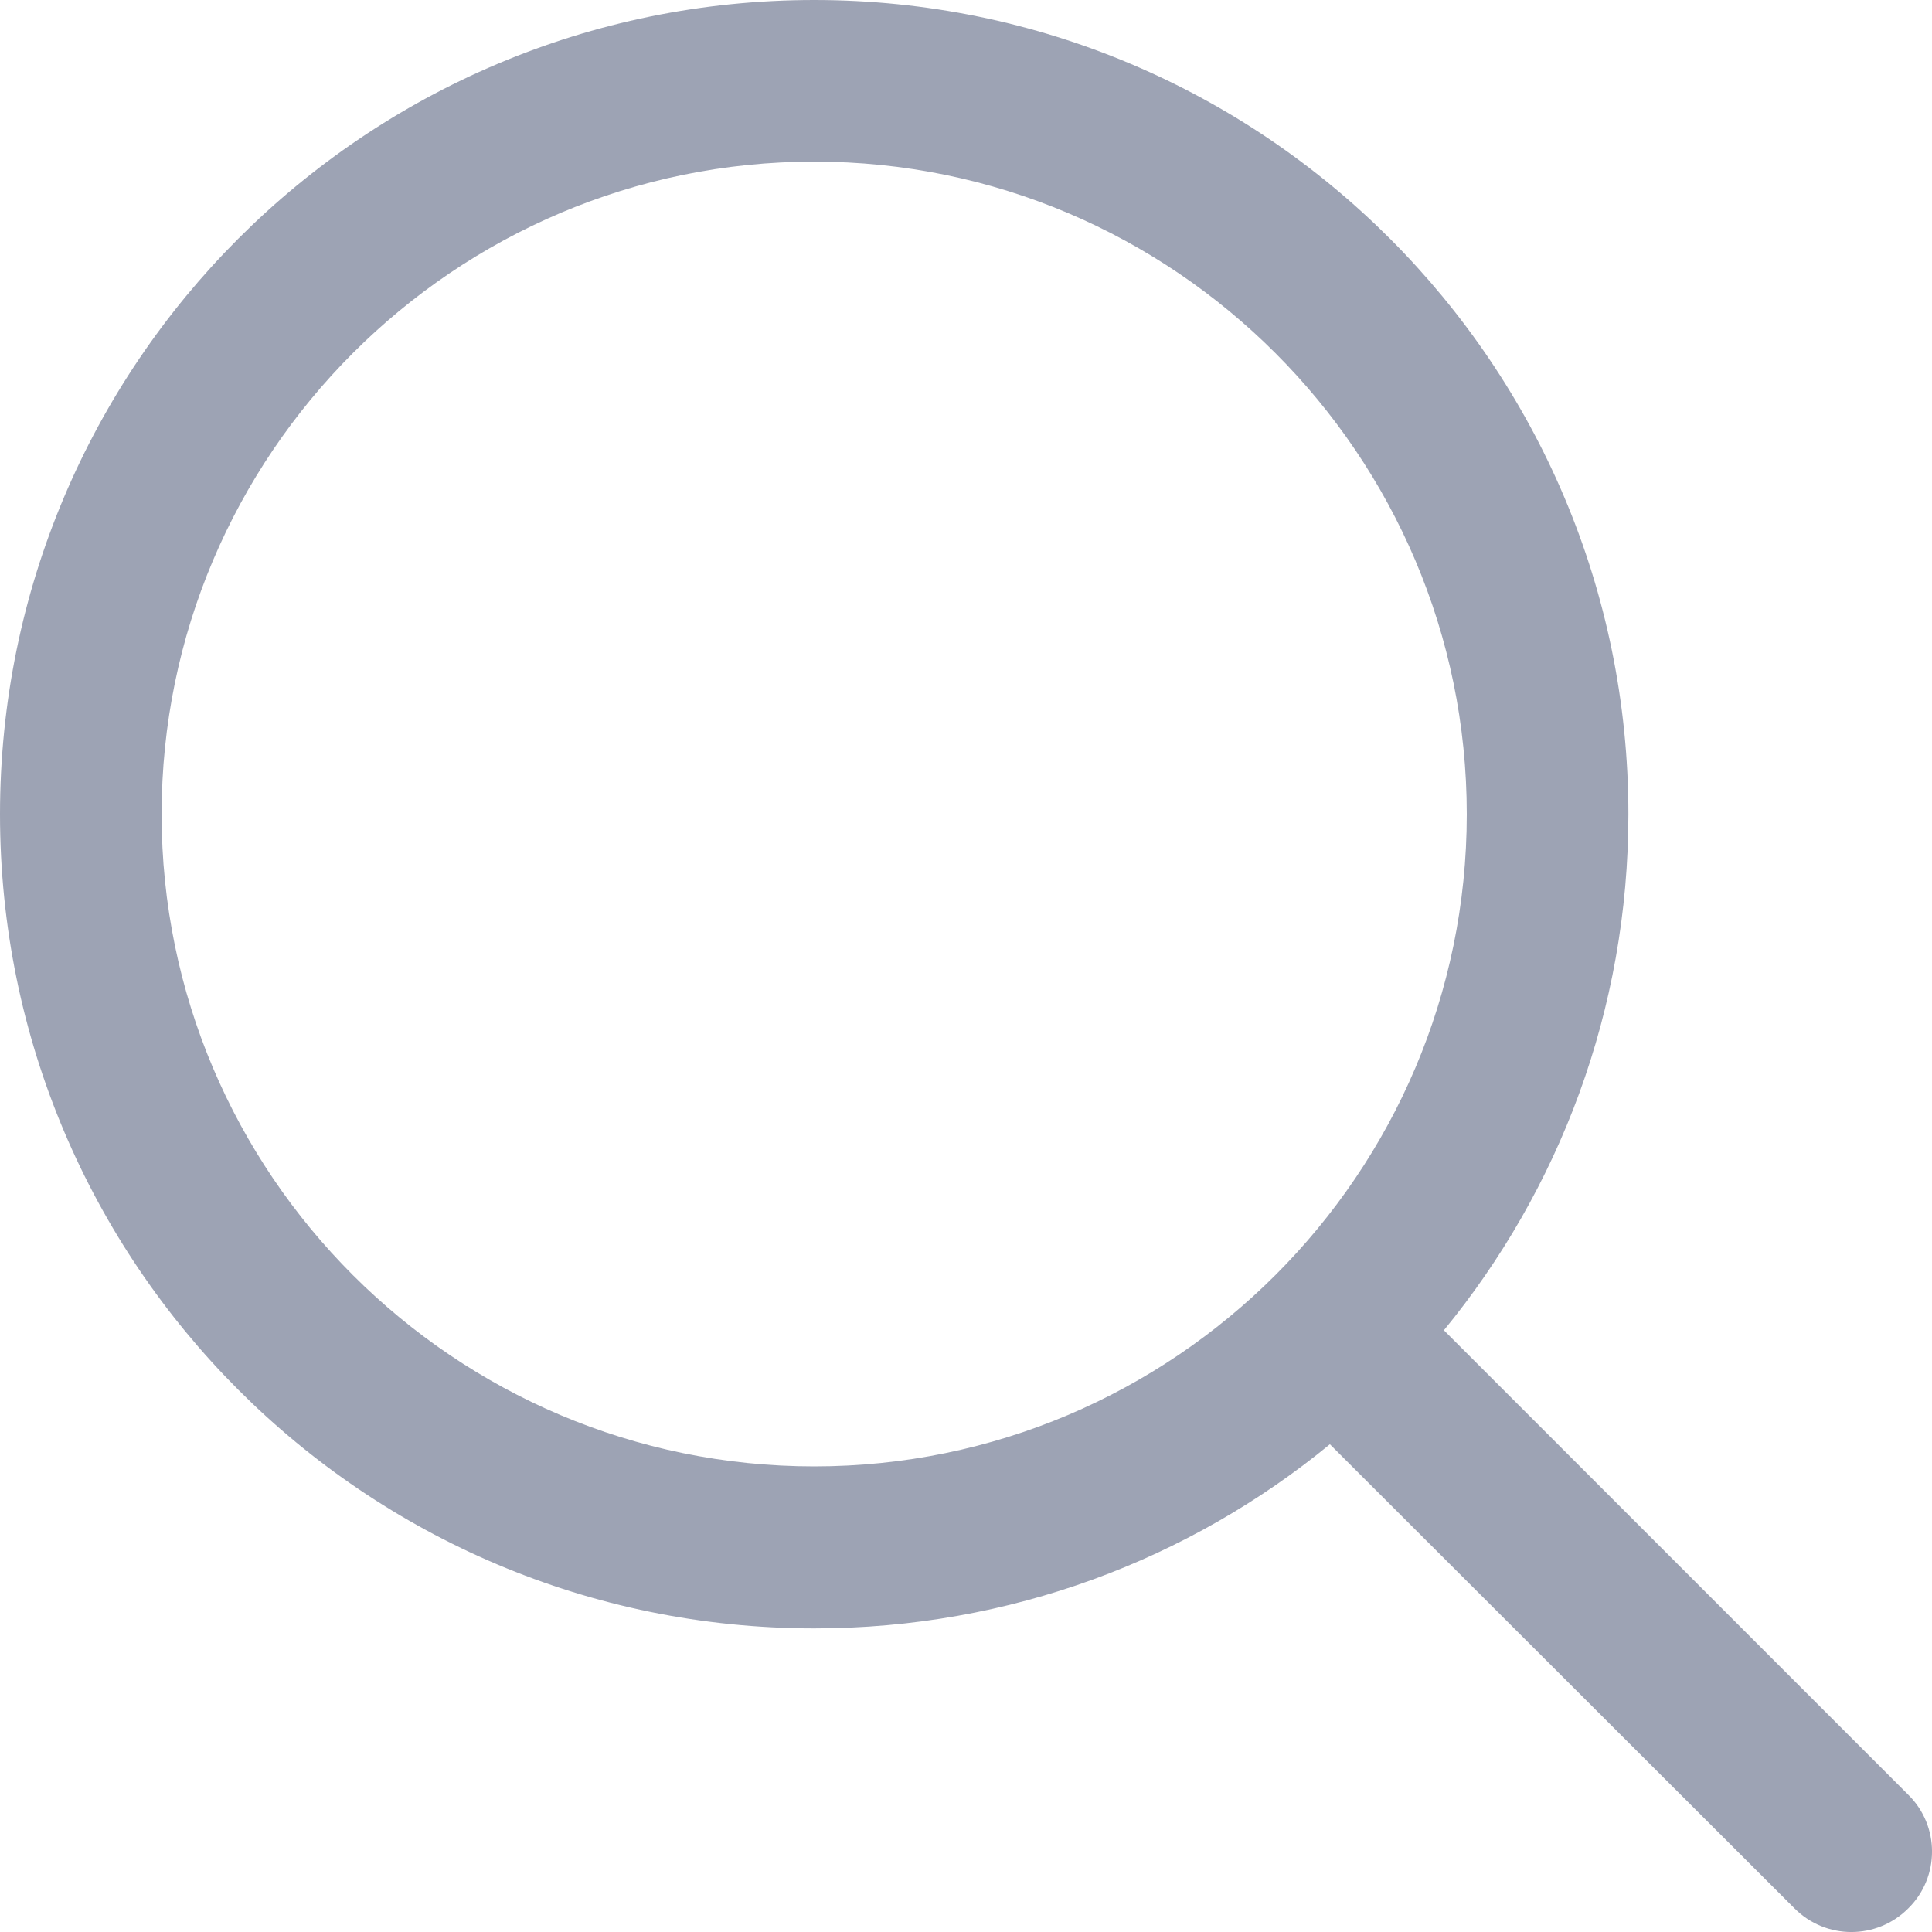
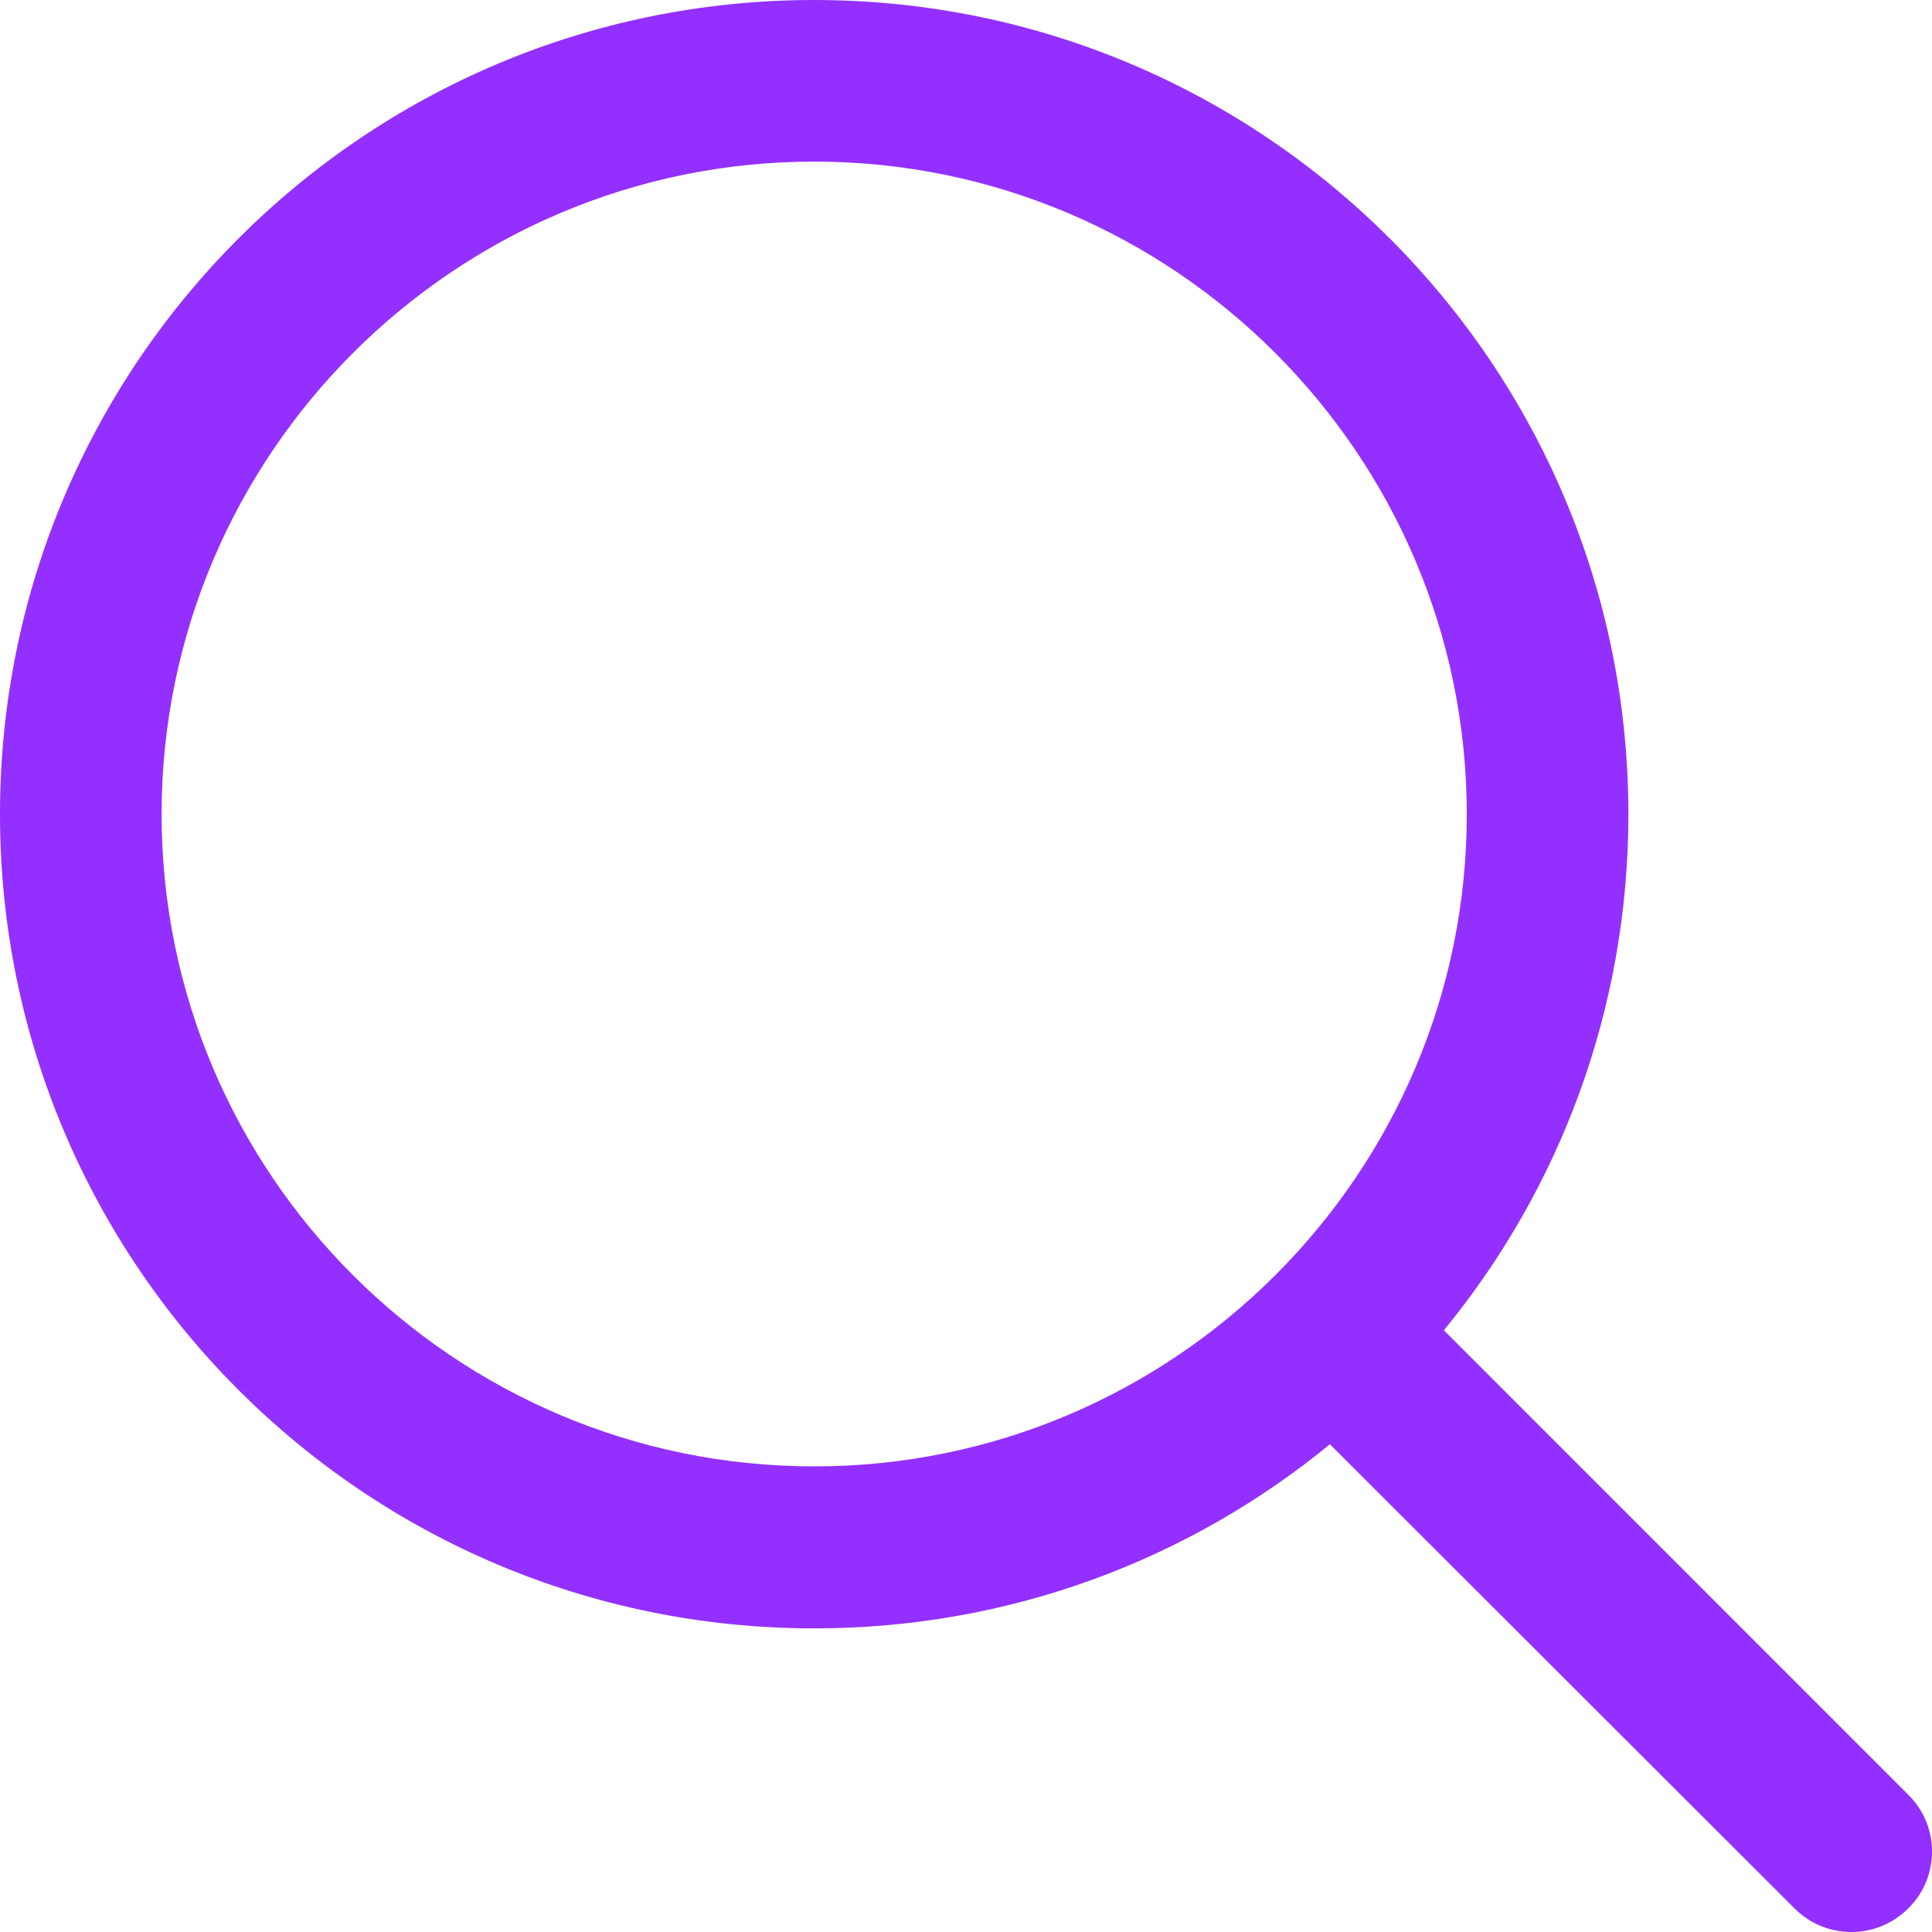
<svg xmlns="http://www.w3.org/2000/svg" width="20px" height="20px" viewBox="0 0 20 20" version="1.1">
  <g id="PROMOTER_Events" stroke="none" stroke-width="1" fill="none" fill-rule="evenodd">
-     <g id="PROMOTER-Events-09-Events-List-Hold" transform="translate(-355, -31)" fill="#9DA3B4" fill-rule="nonzero">
+     <g id="PROMOTER-Events-09-Events-List-Hold" transform="translate(-355, -31)" fill="#9330FF" fill-rule="nonzero">
      <g id="top-menu-bar">
        <g id="search-bar" transform="translate(355, 31)">
          <g id="magnifying-glass">
            <path d="M19.755,18.58 L14.947,13.771 C16.139,12.318 16.857,10.457 16.857,8.429 C16.857,3.776 13.082,0 8.429,0 C3.771,0 0,3.776 0,8.429 C0,13.082 3.771,16.857 8.429,16.857 C10.457,16.857 12.314,16.143 13.767,14.951 L18.576,19.755 C18.902,20.082 19.429,20.082 19.755,19.755 C20.082,19.433 20.082,18.902 19.755,18.58 Z M8.429,15.18 C4.702,15.18 1.673,12.151 1.673,8.429 C1.673,4.706 4.702,1.673 8.429,1.673 C12.151,1.673 15.184,4.706 15.184,8.429 C15.184,12.151 12.151,15.18 8.429,15.18 Z" id="Shape" />
          </g>
        </g>
      </g>
    </g>
  </g>
</svg>
